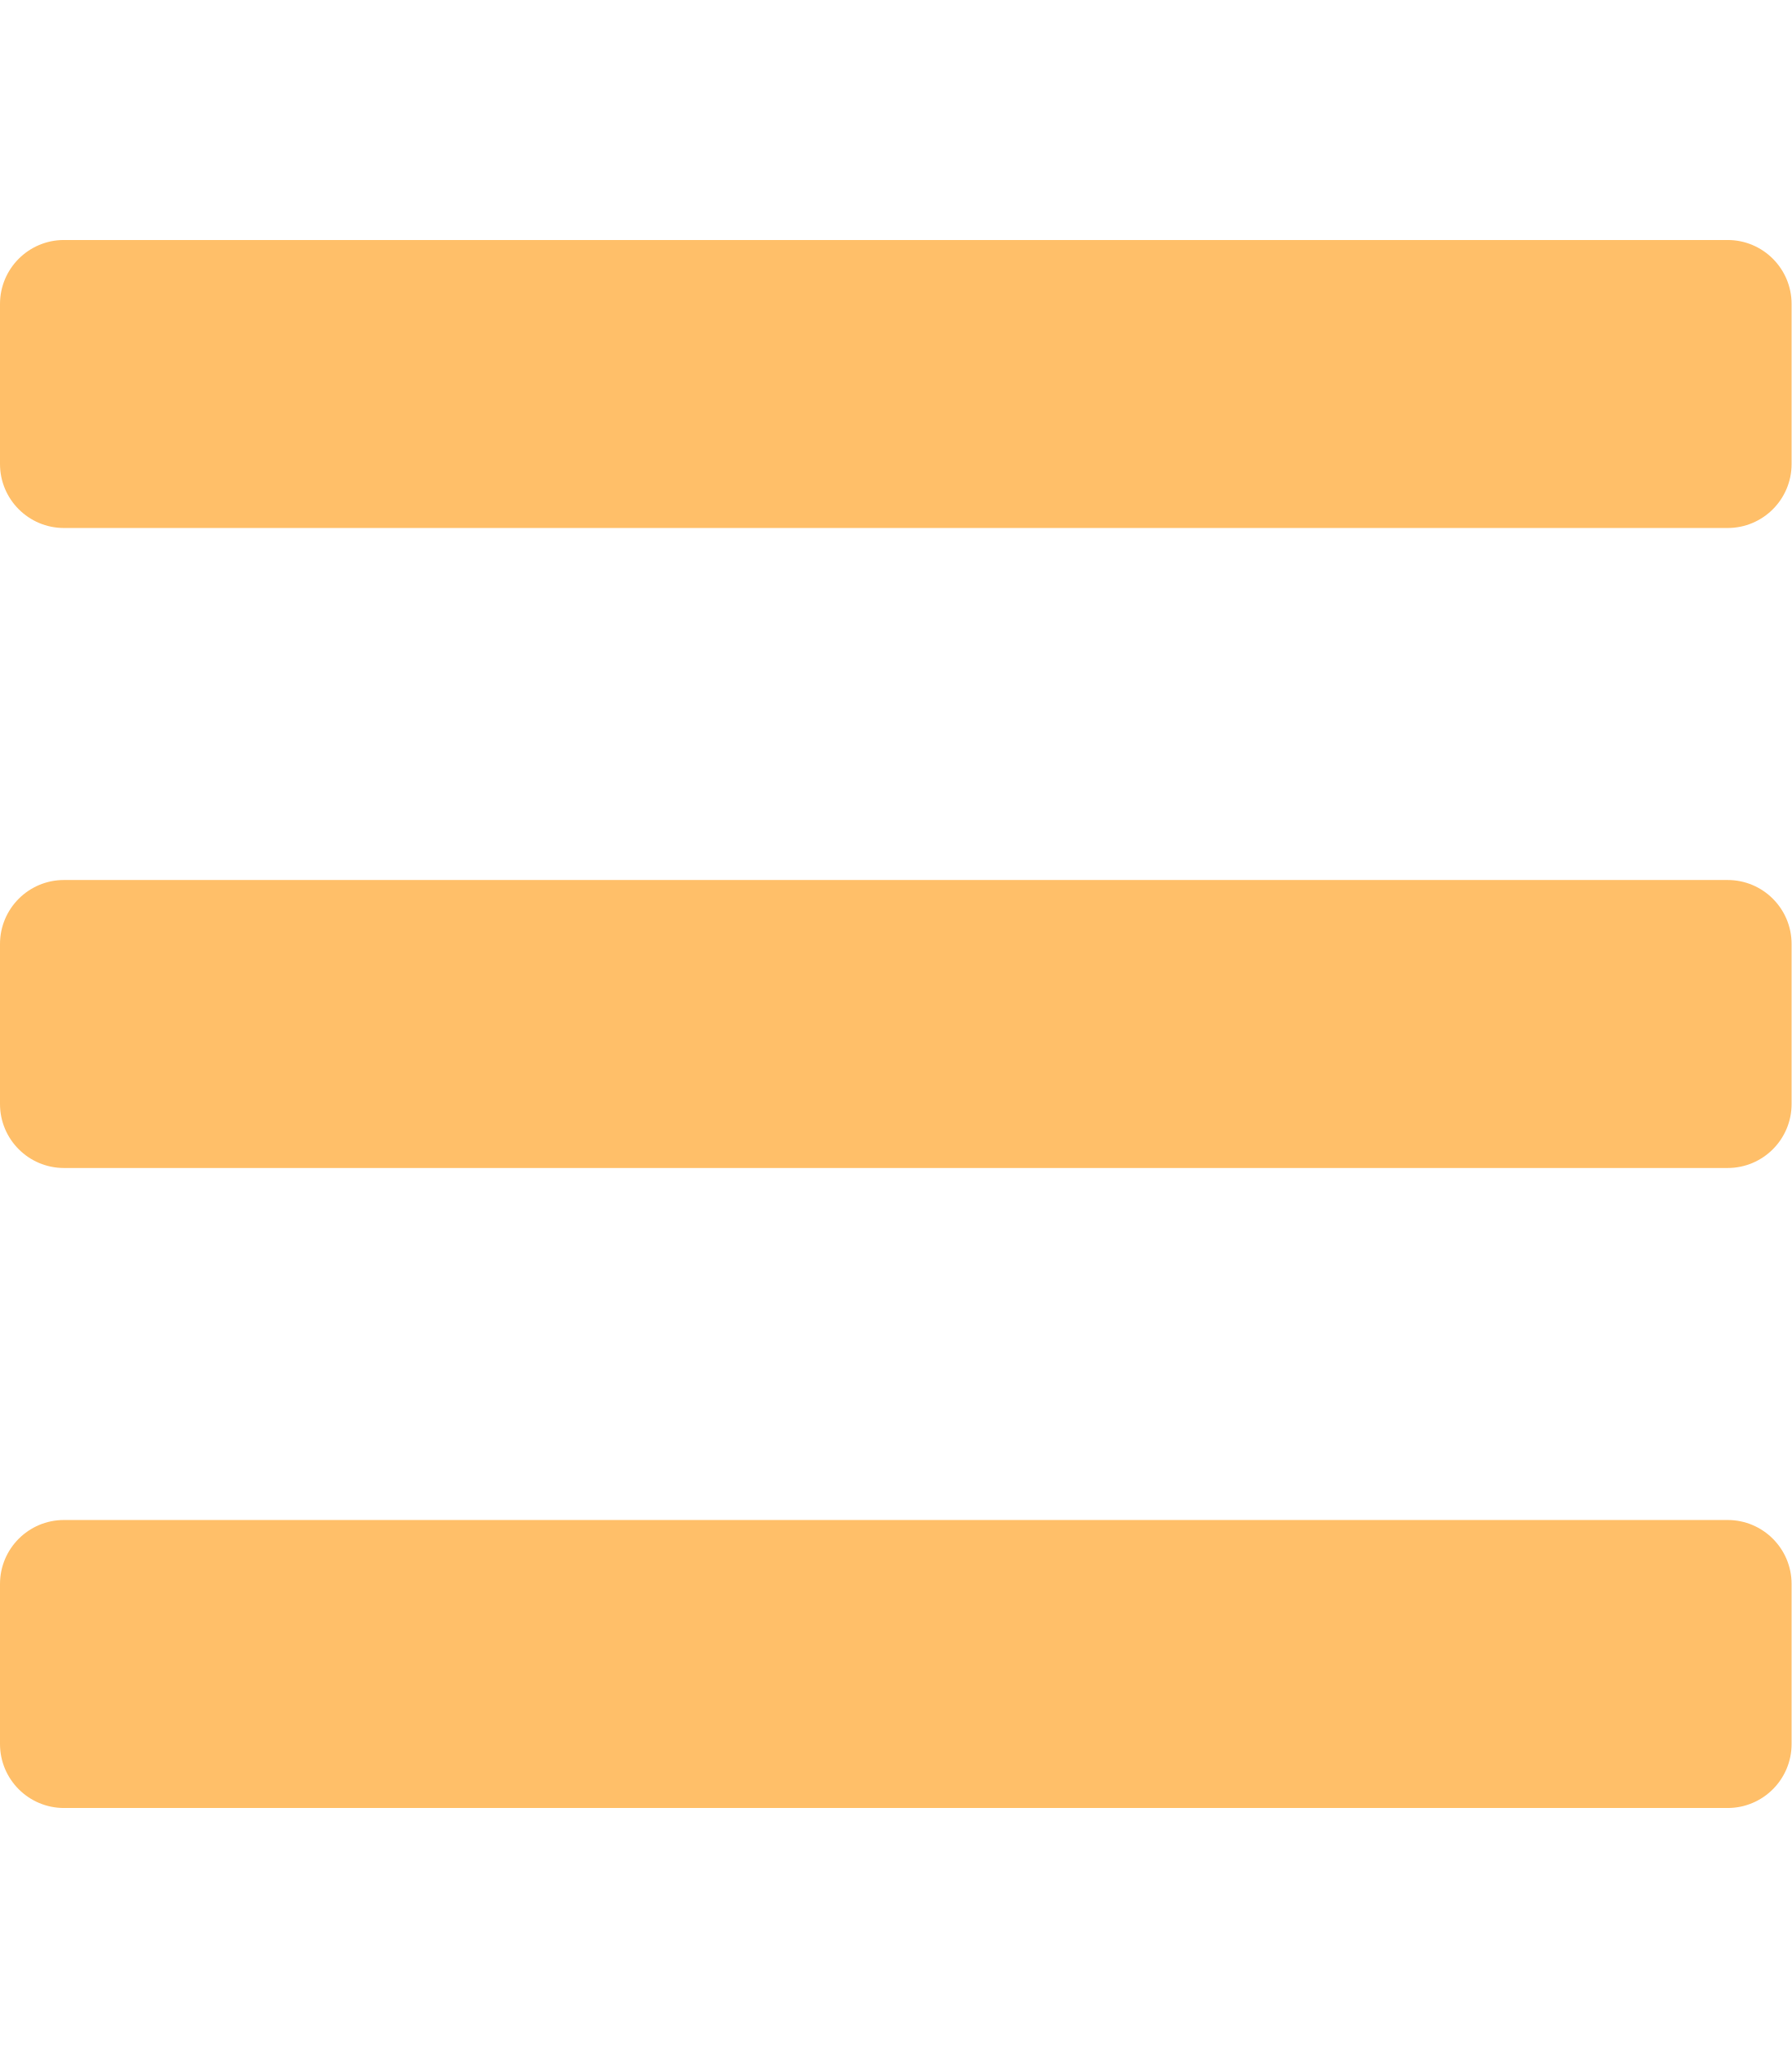
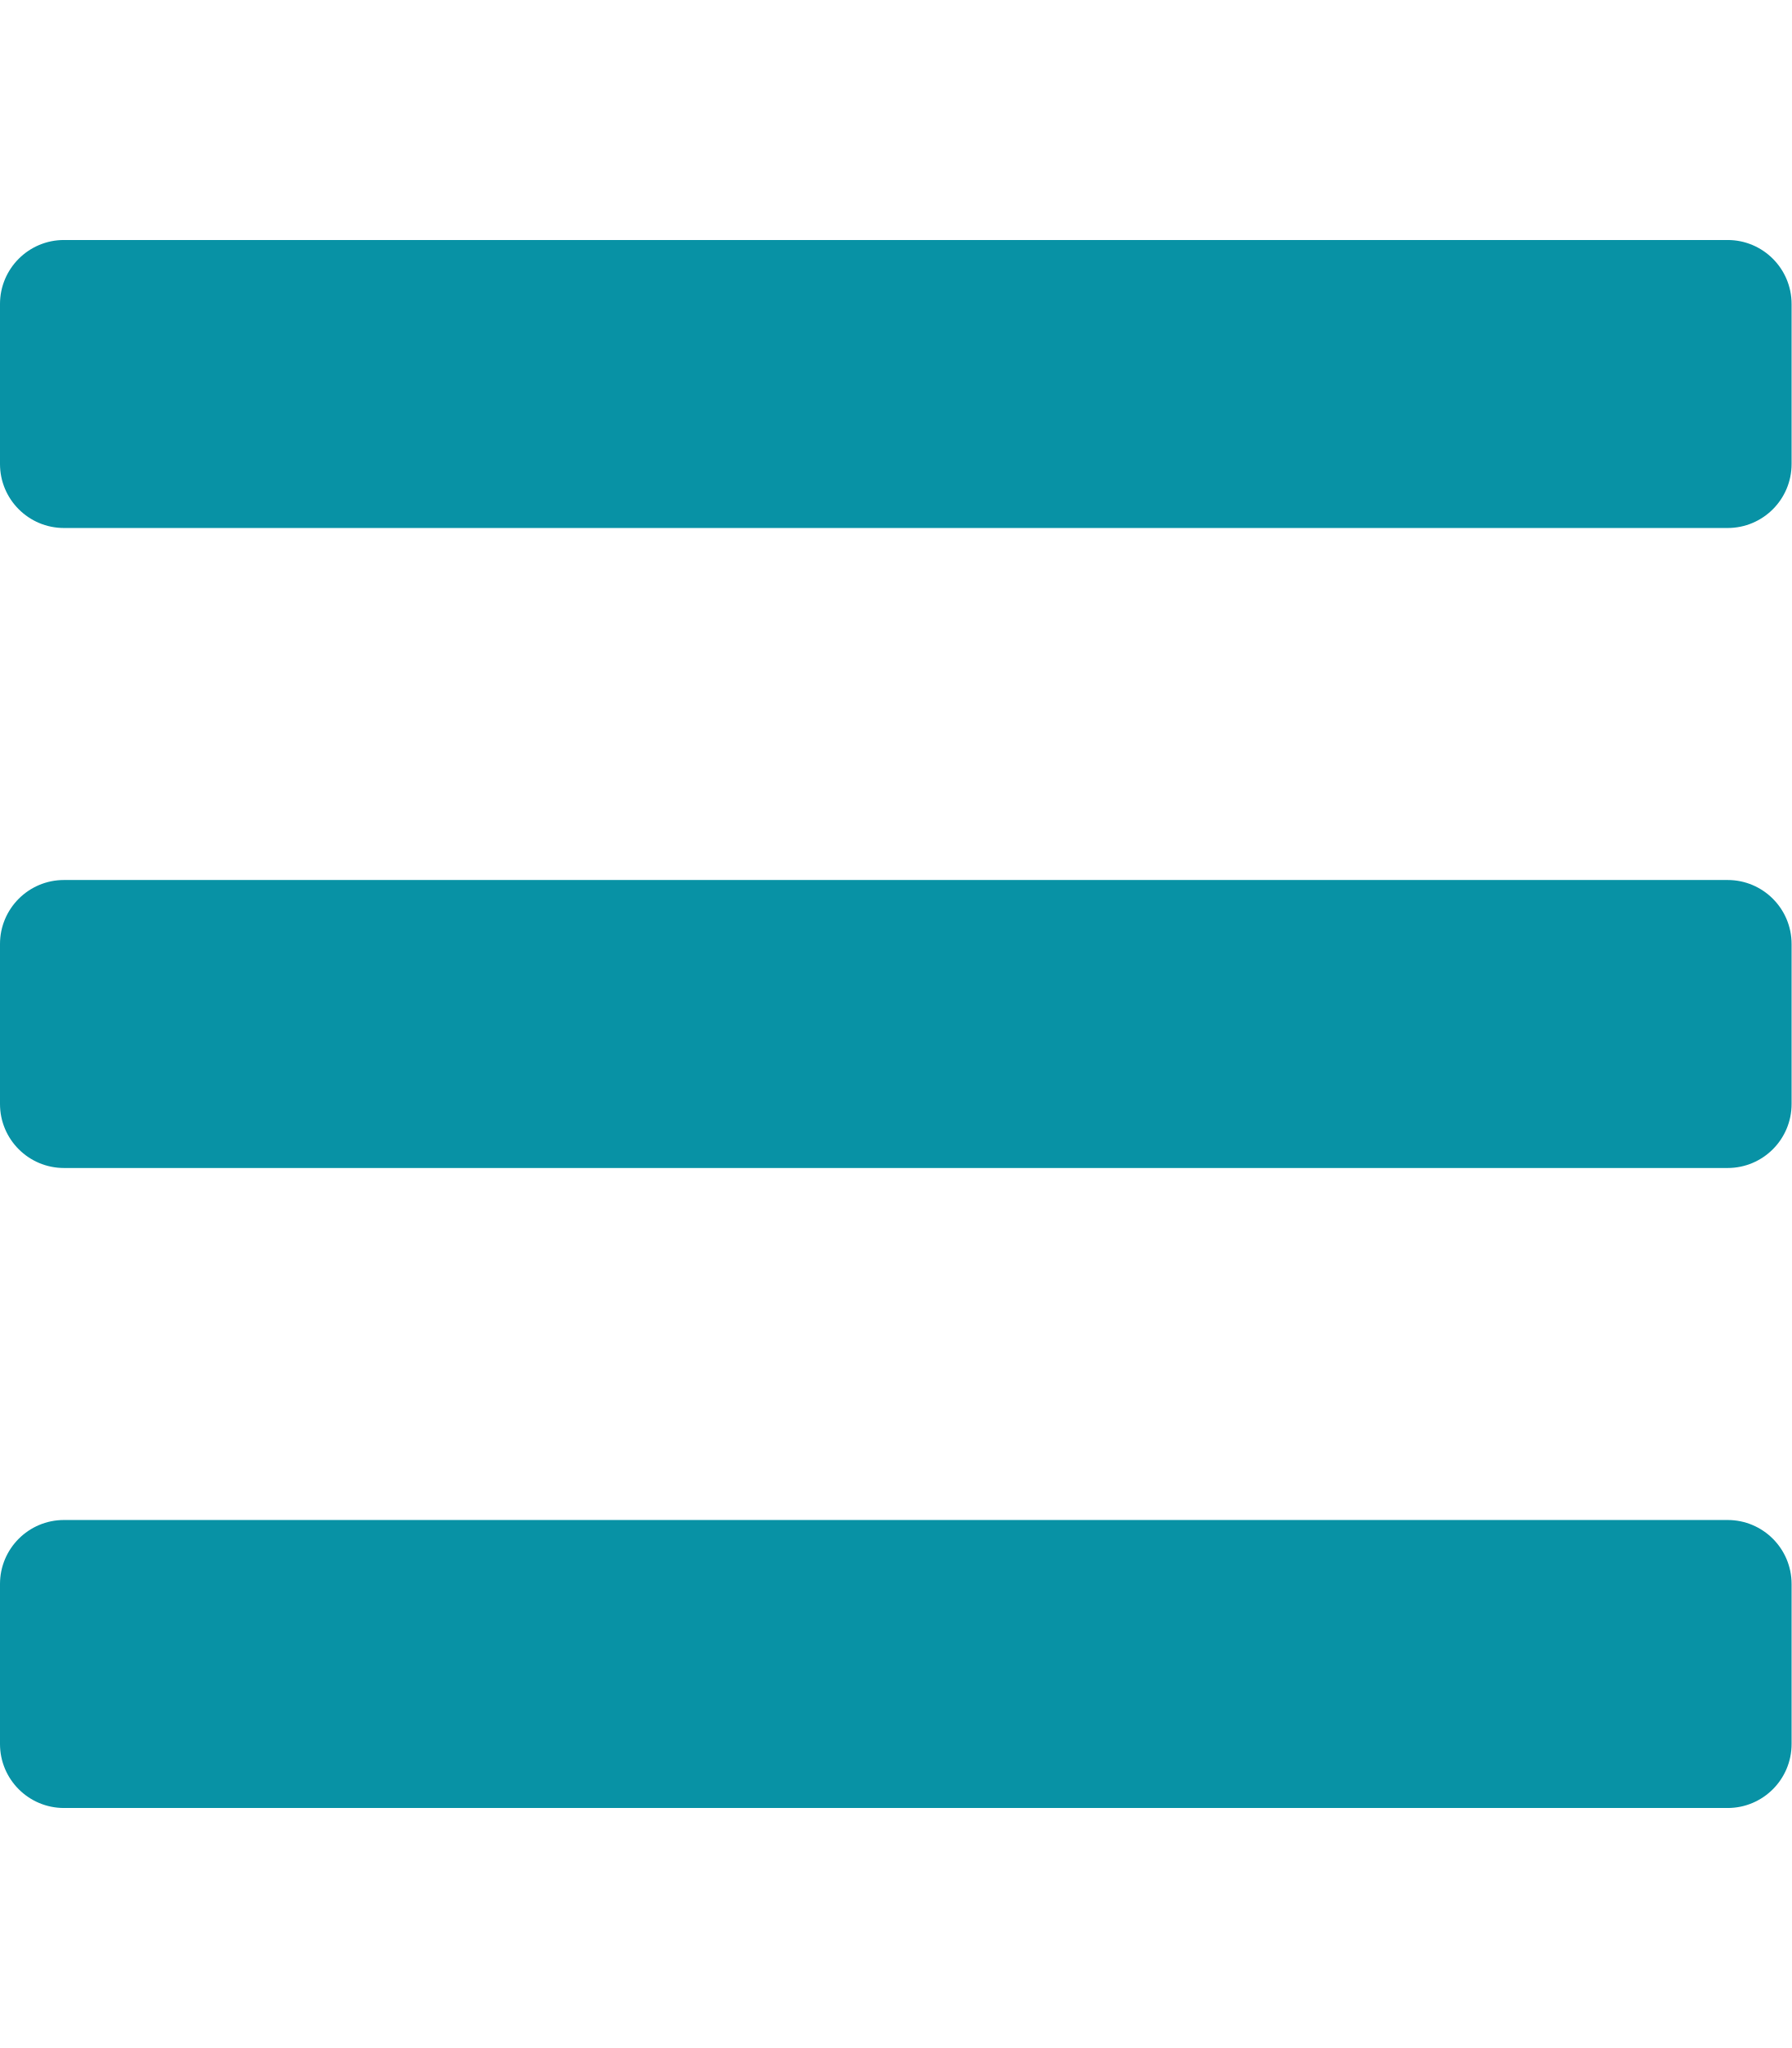
<svg xmlns="http://www.w3.org/2000/svg" aria-hidden="true" focusable="false" data-prefix="fas" data-icon="bars" class="svg-inline--fa fa-bars fa-w-14" role="img" viewBox="0 0 448 512" version="1.1" id="svg4">
  <defs id="defs8" />
-   <path fill="currentColor" d="M16 132h416c8.837 0 16-7.163 16-16V76c0-8.837-7.163-16-16-16H16C7.163 60 0 67.163 0 76v40c0 8.837 7.163 16 16 16zm0 160h416c8.837 0 16-7.163 16-16v-40c0-8.837-7.163-16-16-16H16c-8.837 0-16 7.163-16 16v40c0 8.837 7.163 16 16 16zm0 160h416c8.837 0 16-7.163 16-16v-40c0-8.837-7.163-16-16-16H16c-8.837 0-16 7.163-16 16v40c0 8.837 7.163 16 16 16z" id="path2" style="fill:#ffbf69;fill-opacity:1" />
+   <path fill="currentColor" d="M16 132h416c8.837 0 16-7.163 16-16V76c0-8.837-7.163-16-16-16H16C7.163 60 0 67.163 0 76v40c0 8.837 7.163 16 16 16zm0 160h416c8.837 0 16-7.163 16-16v-40c0-8.837-7.163-16-16-16H16c-8.837 0-16 7.163-16 16v40c0 8.837 7.163 16 16 16zm0 160h416c8.837 0 16-7.163 16-16v-40c0-8.837-7.163-16-16-16H16c-8.837 0-16 7.163-16 16v40c0 8.837 7.163 16 16 16z" id="path2" style="fill:#0892a5;fill-opacity:1" />
</svg>
